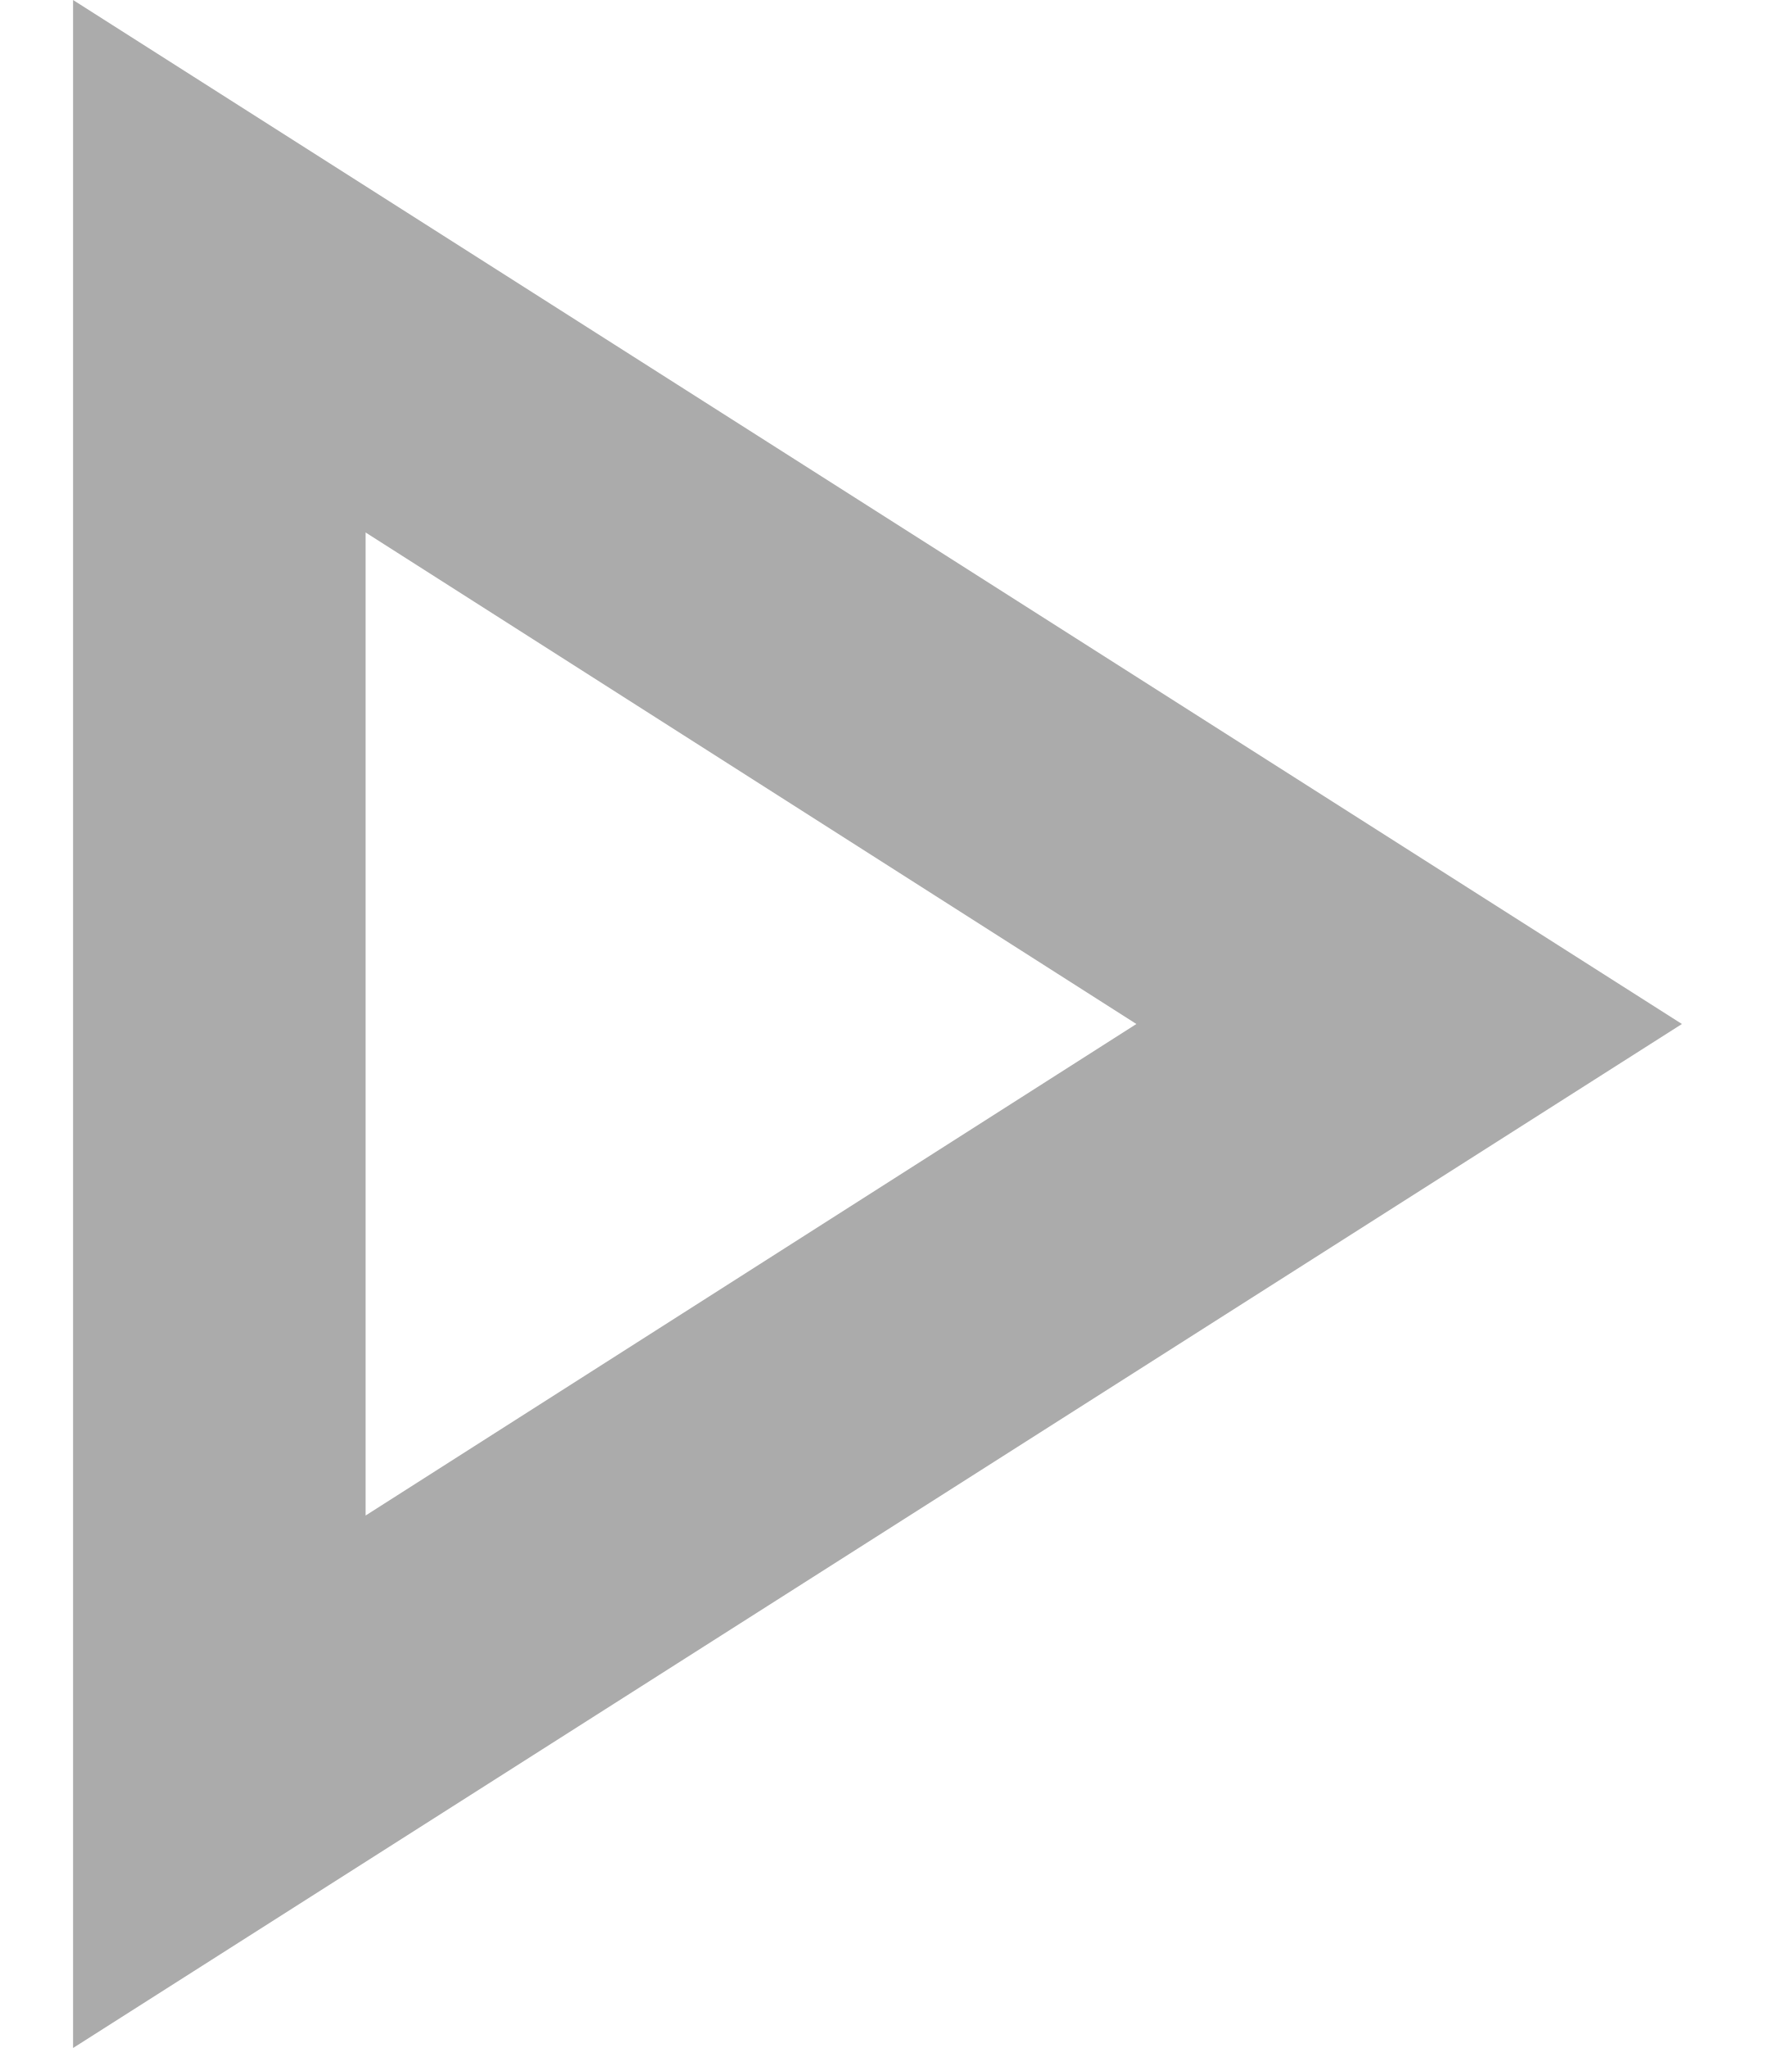
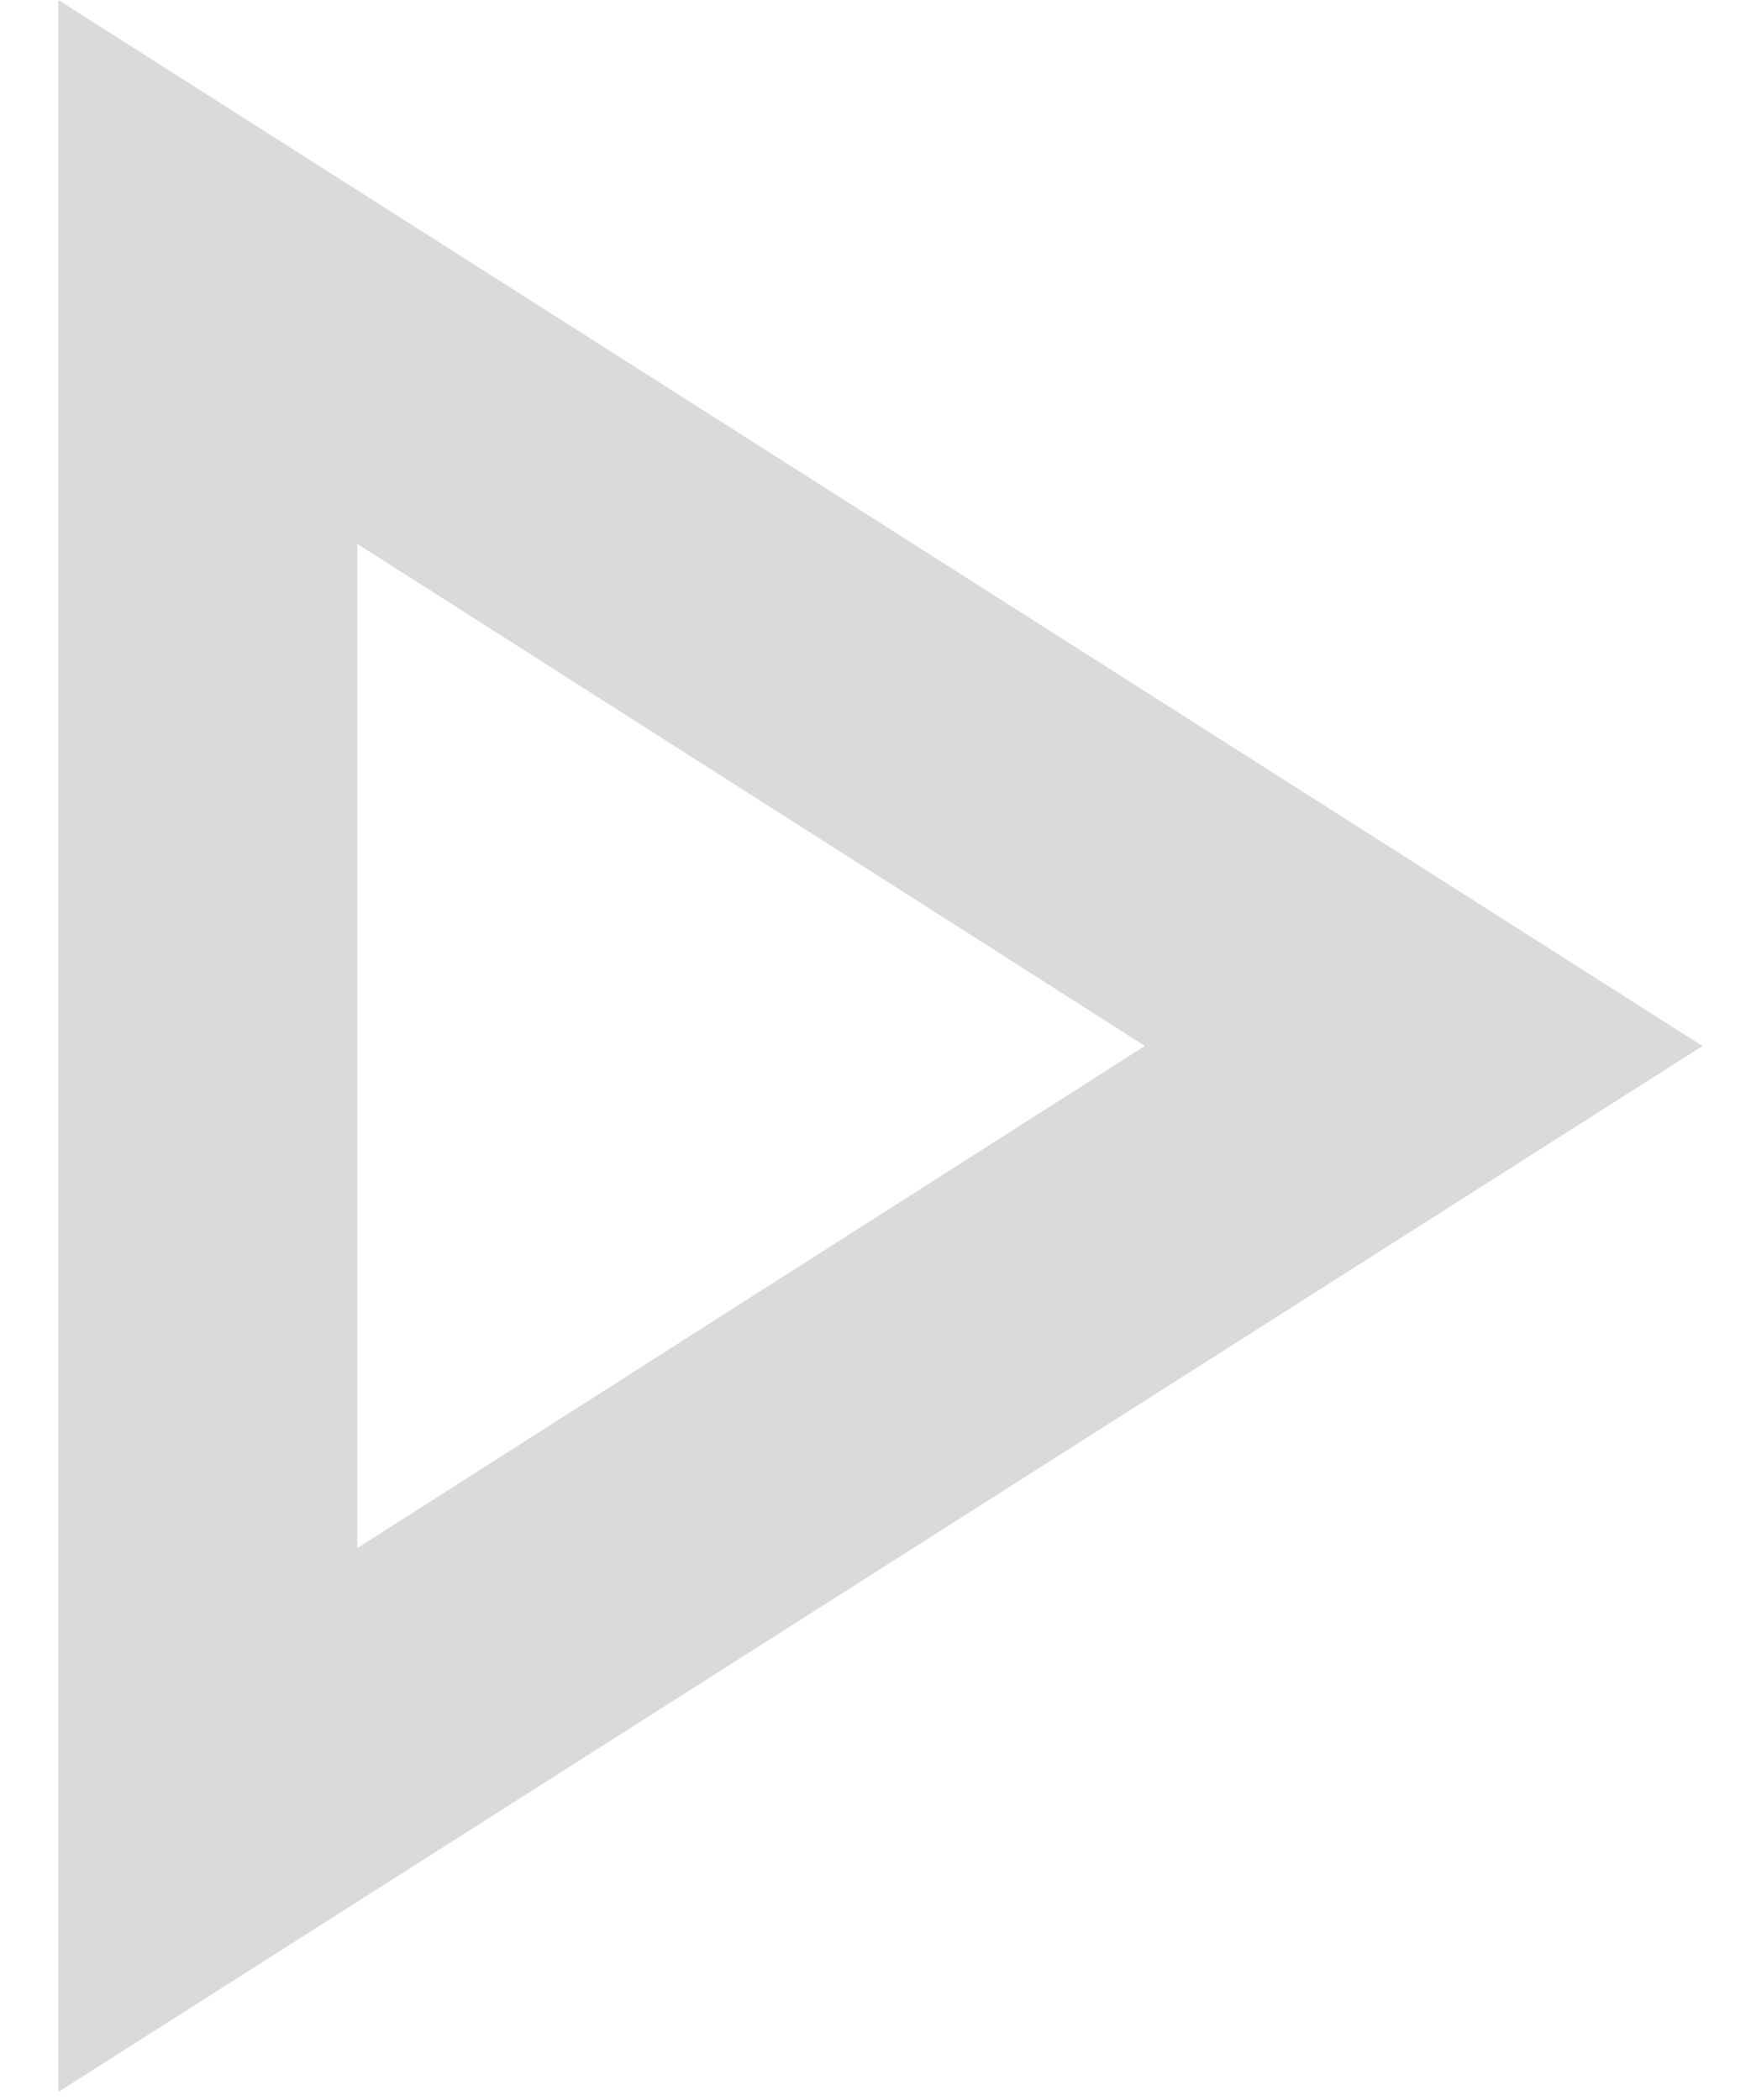
- <svg xmlns="http://www.w3.org/2000/svg" width="14" height="16" viewBox="0 0 14 16" fill="none">
-   <path fill-rule="evenodd" clip-rule="evenodd" d="M13.143 8L0.571 16V0L13.143 8ZM8.88 8L2.857 4.16V11.84L8.88 8Z" fill="#ABABAB" />
+ <svg xmlns="http://www.w3.org/2000/svg" width="15" height="18" viewBox="0 0 15 18" fill="none">
+   <path fill-rule="evenodd" clip-rule="evenodd" d="M14.589 8.966L0.5 17.931V0L14.589 8.966ZM9.811 8.965L3.062 4.662V13.269L9.811 8.965Z" fill="#DADADA" />
</svg>
